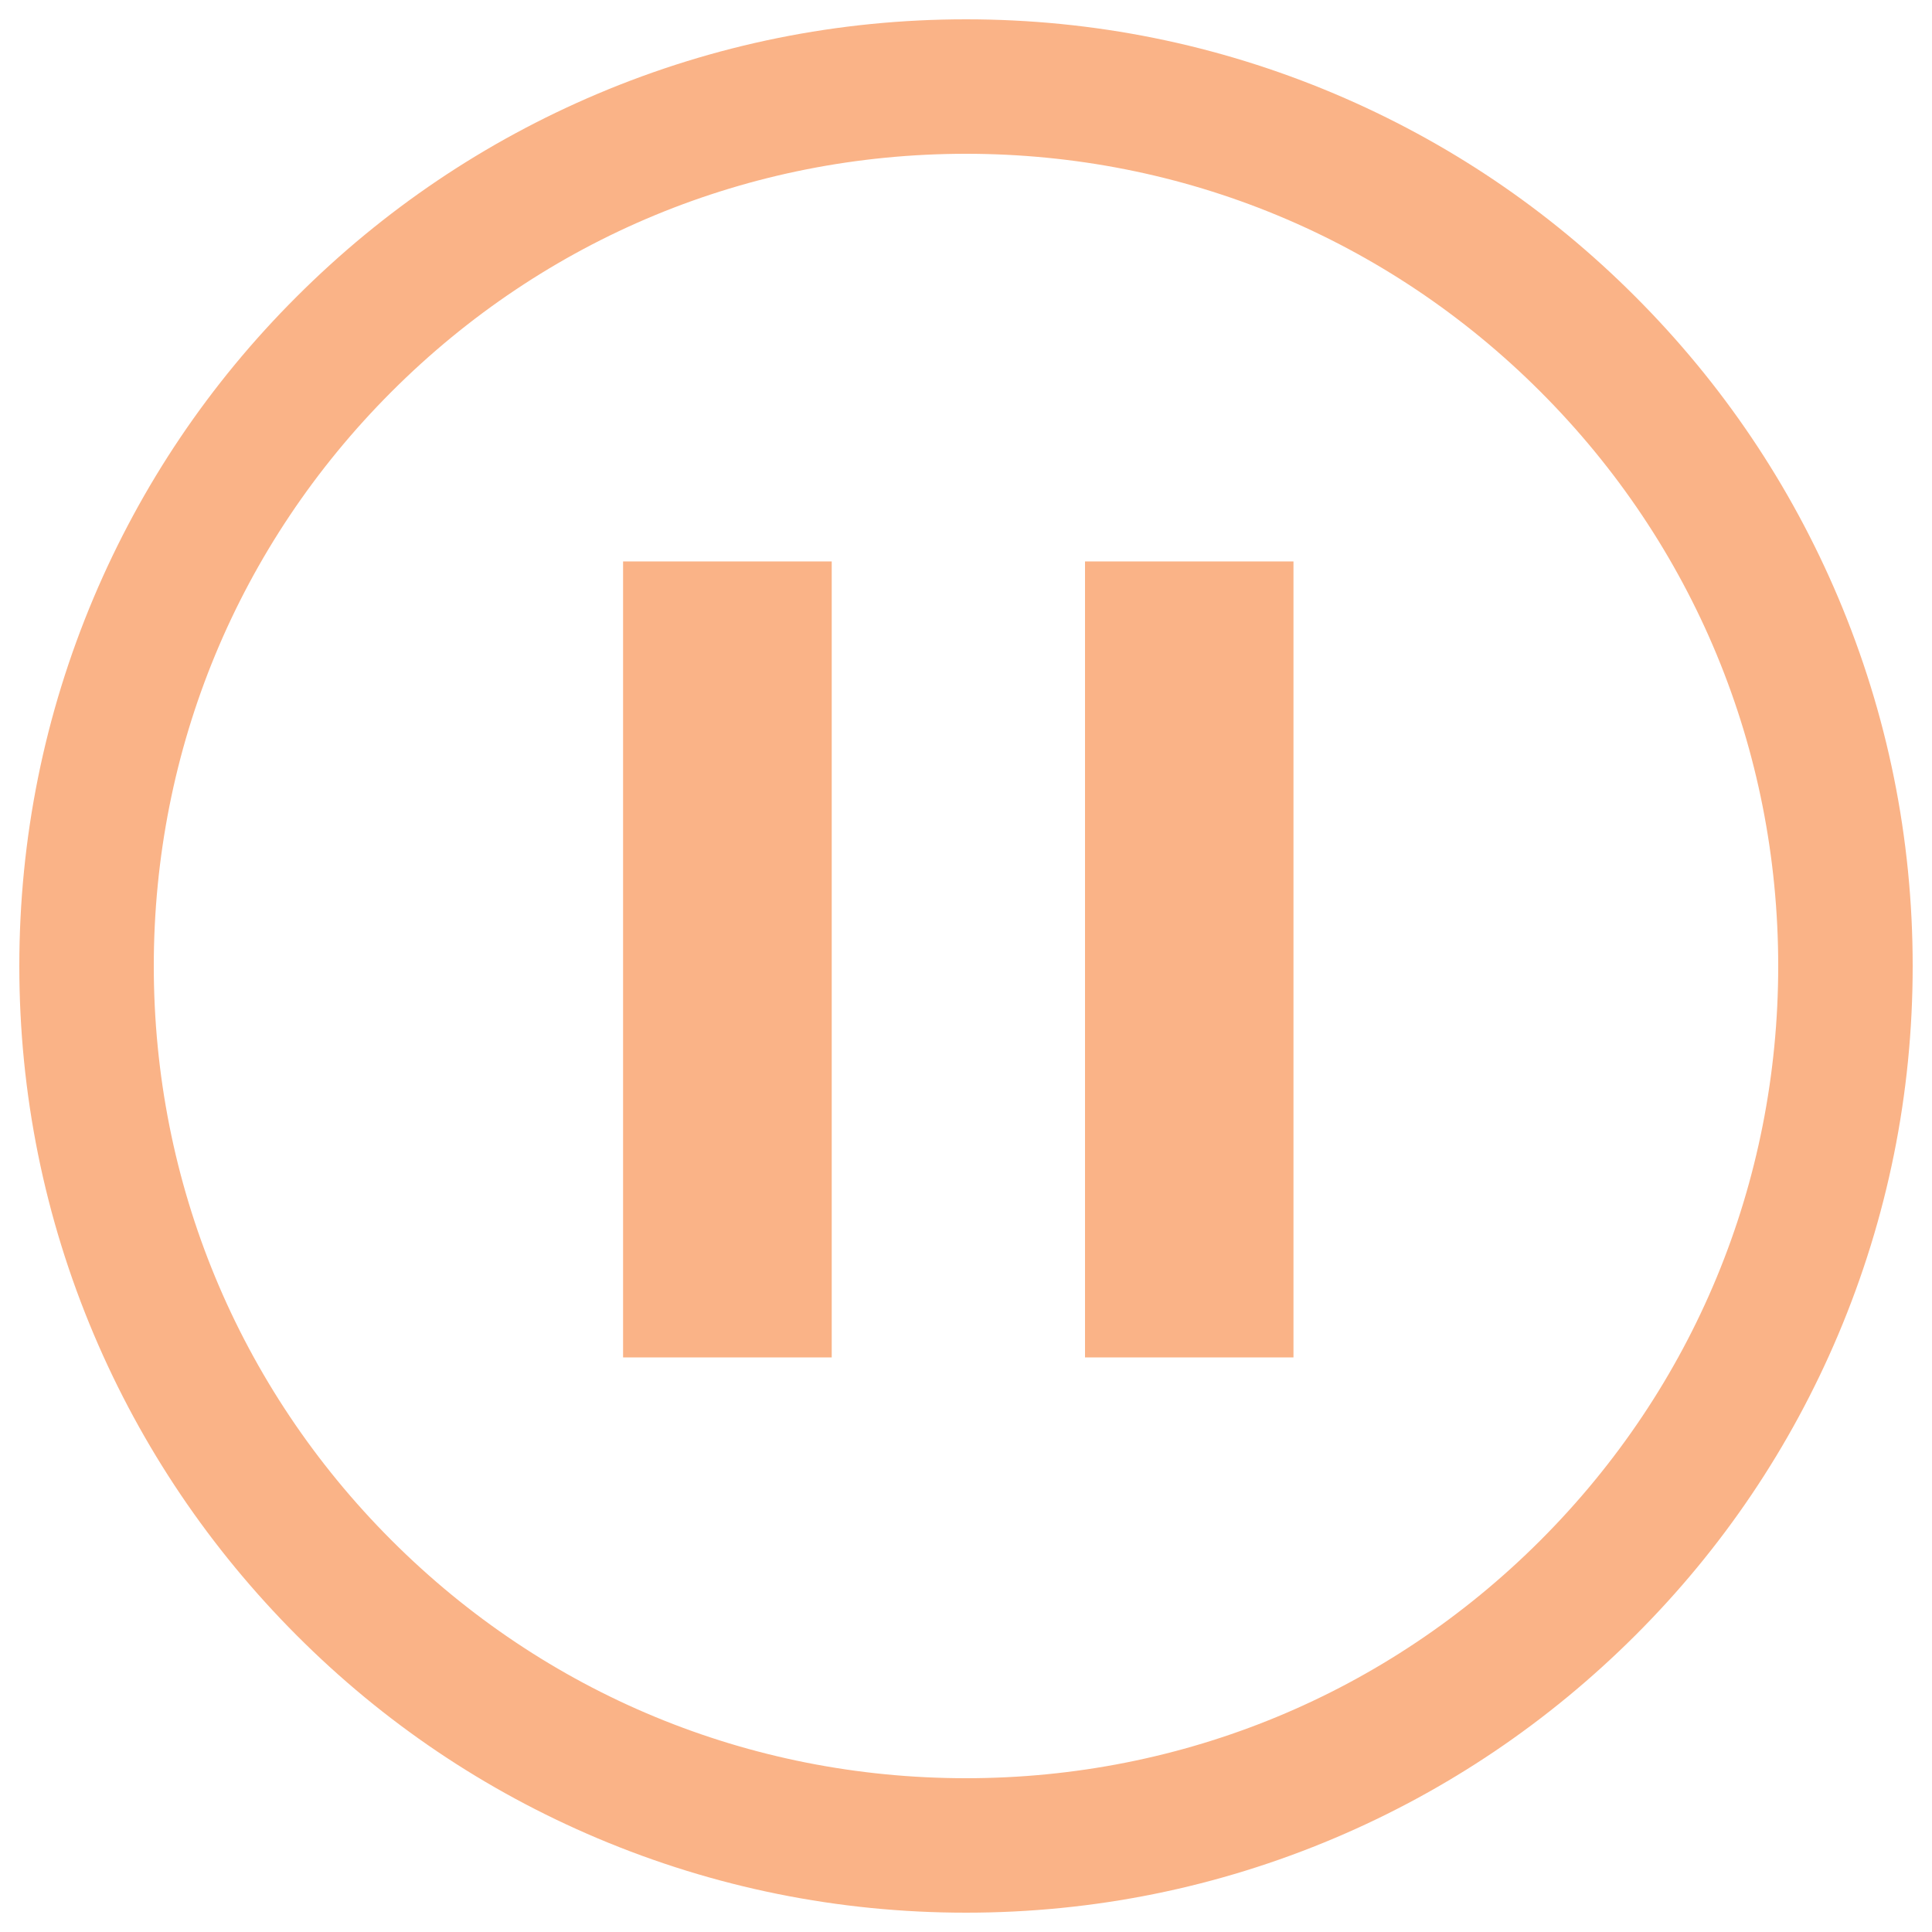
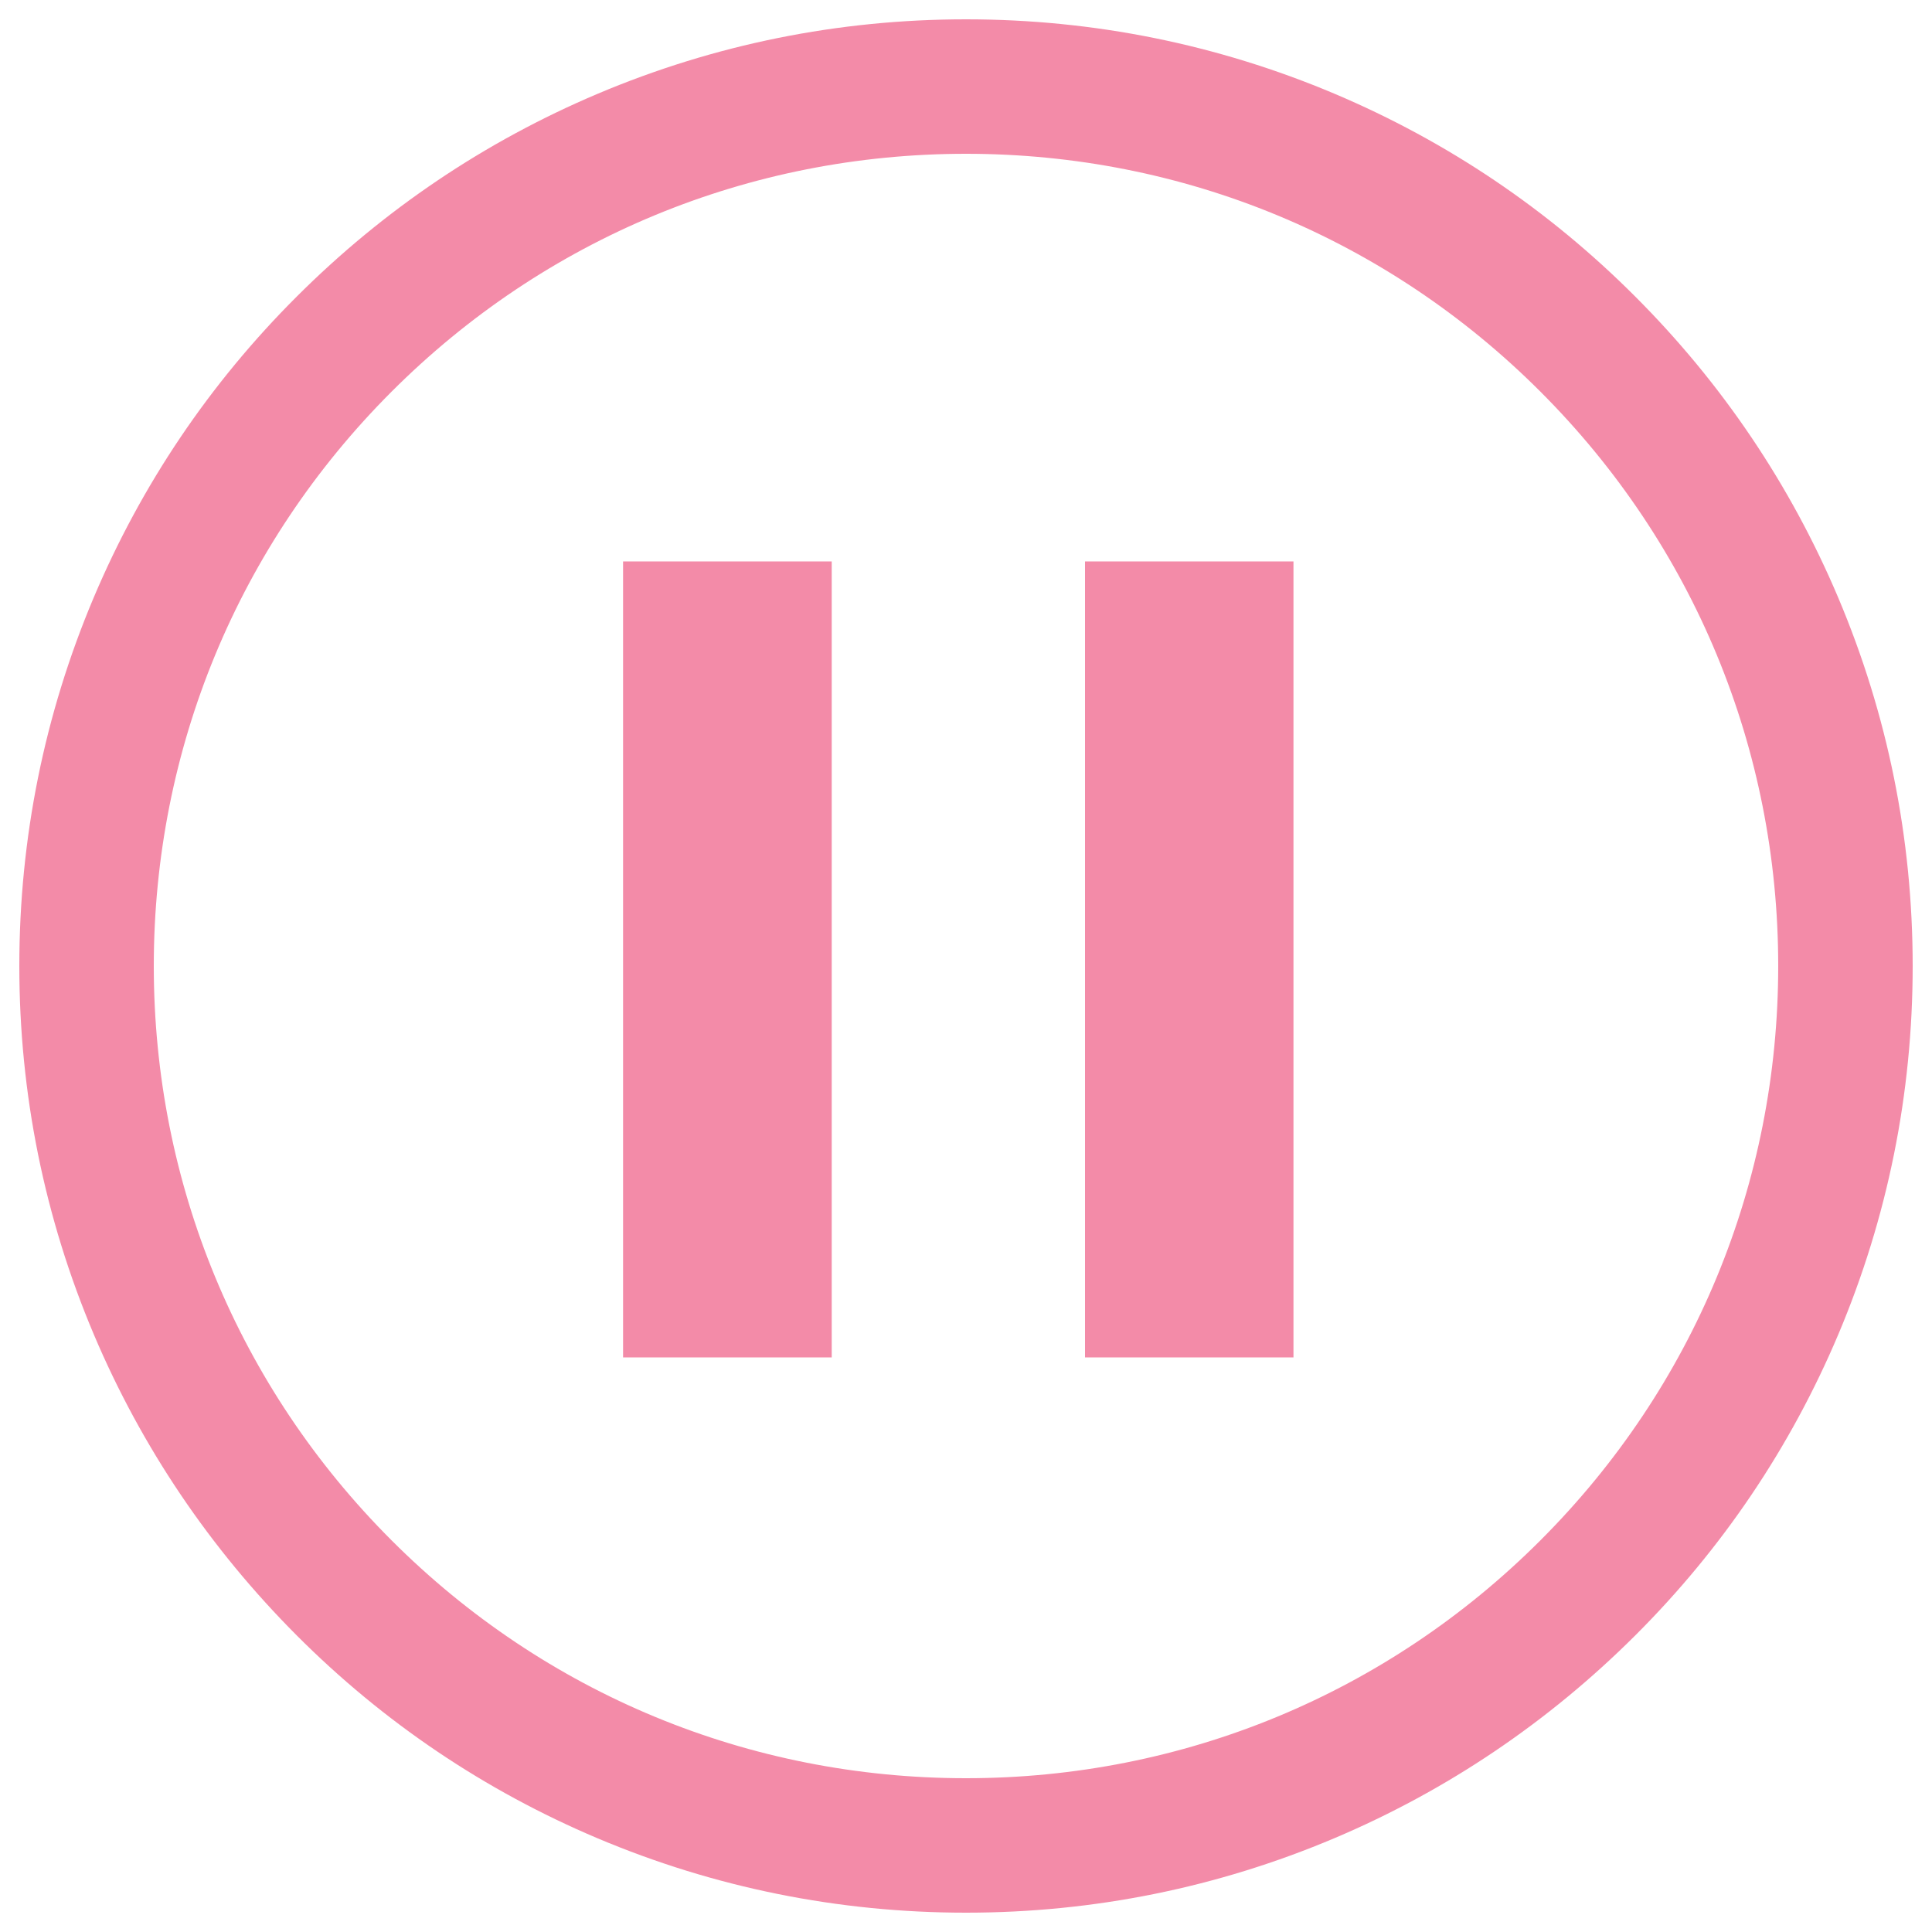
- <svg xmlns="http://www.w3.org/2000/svg" fill="#fab387" version="1.1" x="0px" y="0px" viewBox="0 0 1000 1000" enable-background="new 0 0 1000 1000" xml:space="preserve">
+ <svg xmlns="http://www.w3.org/2000/svg" fill="#f38ba8" version="1.1" x="0px" y="0px" viewBox="0 0 1000 1000" enable-background="new 0 0 1000 1000" xml:space="preserve">
  <g>
    <path d="M500,990c-66.1,0-130.3-13-190.7-38.5c-58.4-24.7-110.8-60-155.7-105s-80.3-97.4-105-155.7C23,630.3,10,566.1,10,500c0-66.1,13-130.3,38.5-190.7c24.7-58.4,60-110.8,105-155.7c45-45,97.4-80.3,155.7-105C369.7,23,433.9,10,500,10c66.1,0,130.3,13,190.7,38.5c58.4,24.7,110.8,60,155.7,105c45,45,80.3,97.4,105,155.7C977,369.7,990,433.9,990,500c0,66.1-13,130.3-38.5,190.7c-24.7,58.4-60,110.8-105,155.7s-97.4,80.3-155.7,105C630.3,977,566.1,990,500,990z M500,79.6c-112.3,0-217.9,43.7-297.3,123.1C123.3,282.1,79.6,387.7,79.6,500s43.7,217.9,123.1,297.3c79.4,79.4,185,123.1,297.3,123.1c112.3,0,217.9-43.7,297.3-123.1c79.4-79.4,123.1-185,123.1-297.3s-43.7-217.9-123.1-297.3C717.9,123.3,612.3,79.6,500,79.6z" />
    <path d="M322.5,290.6h108v412h-108V290.6z" />
    <path d="M561.6,290.6h107.9v412H561.6V290.6z" />
  </g>
</svg>
